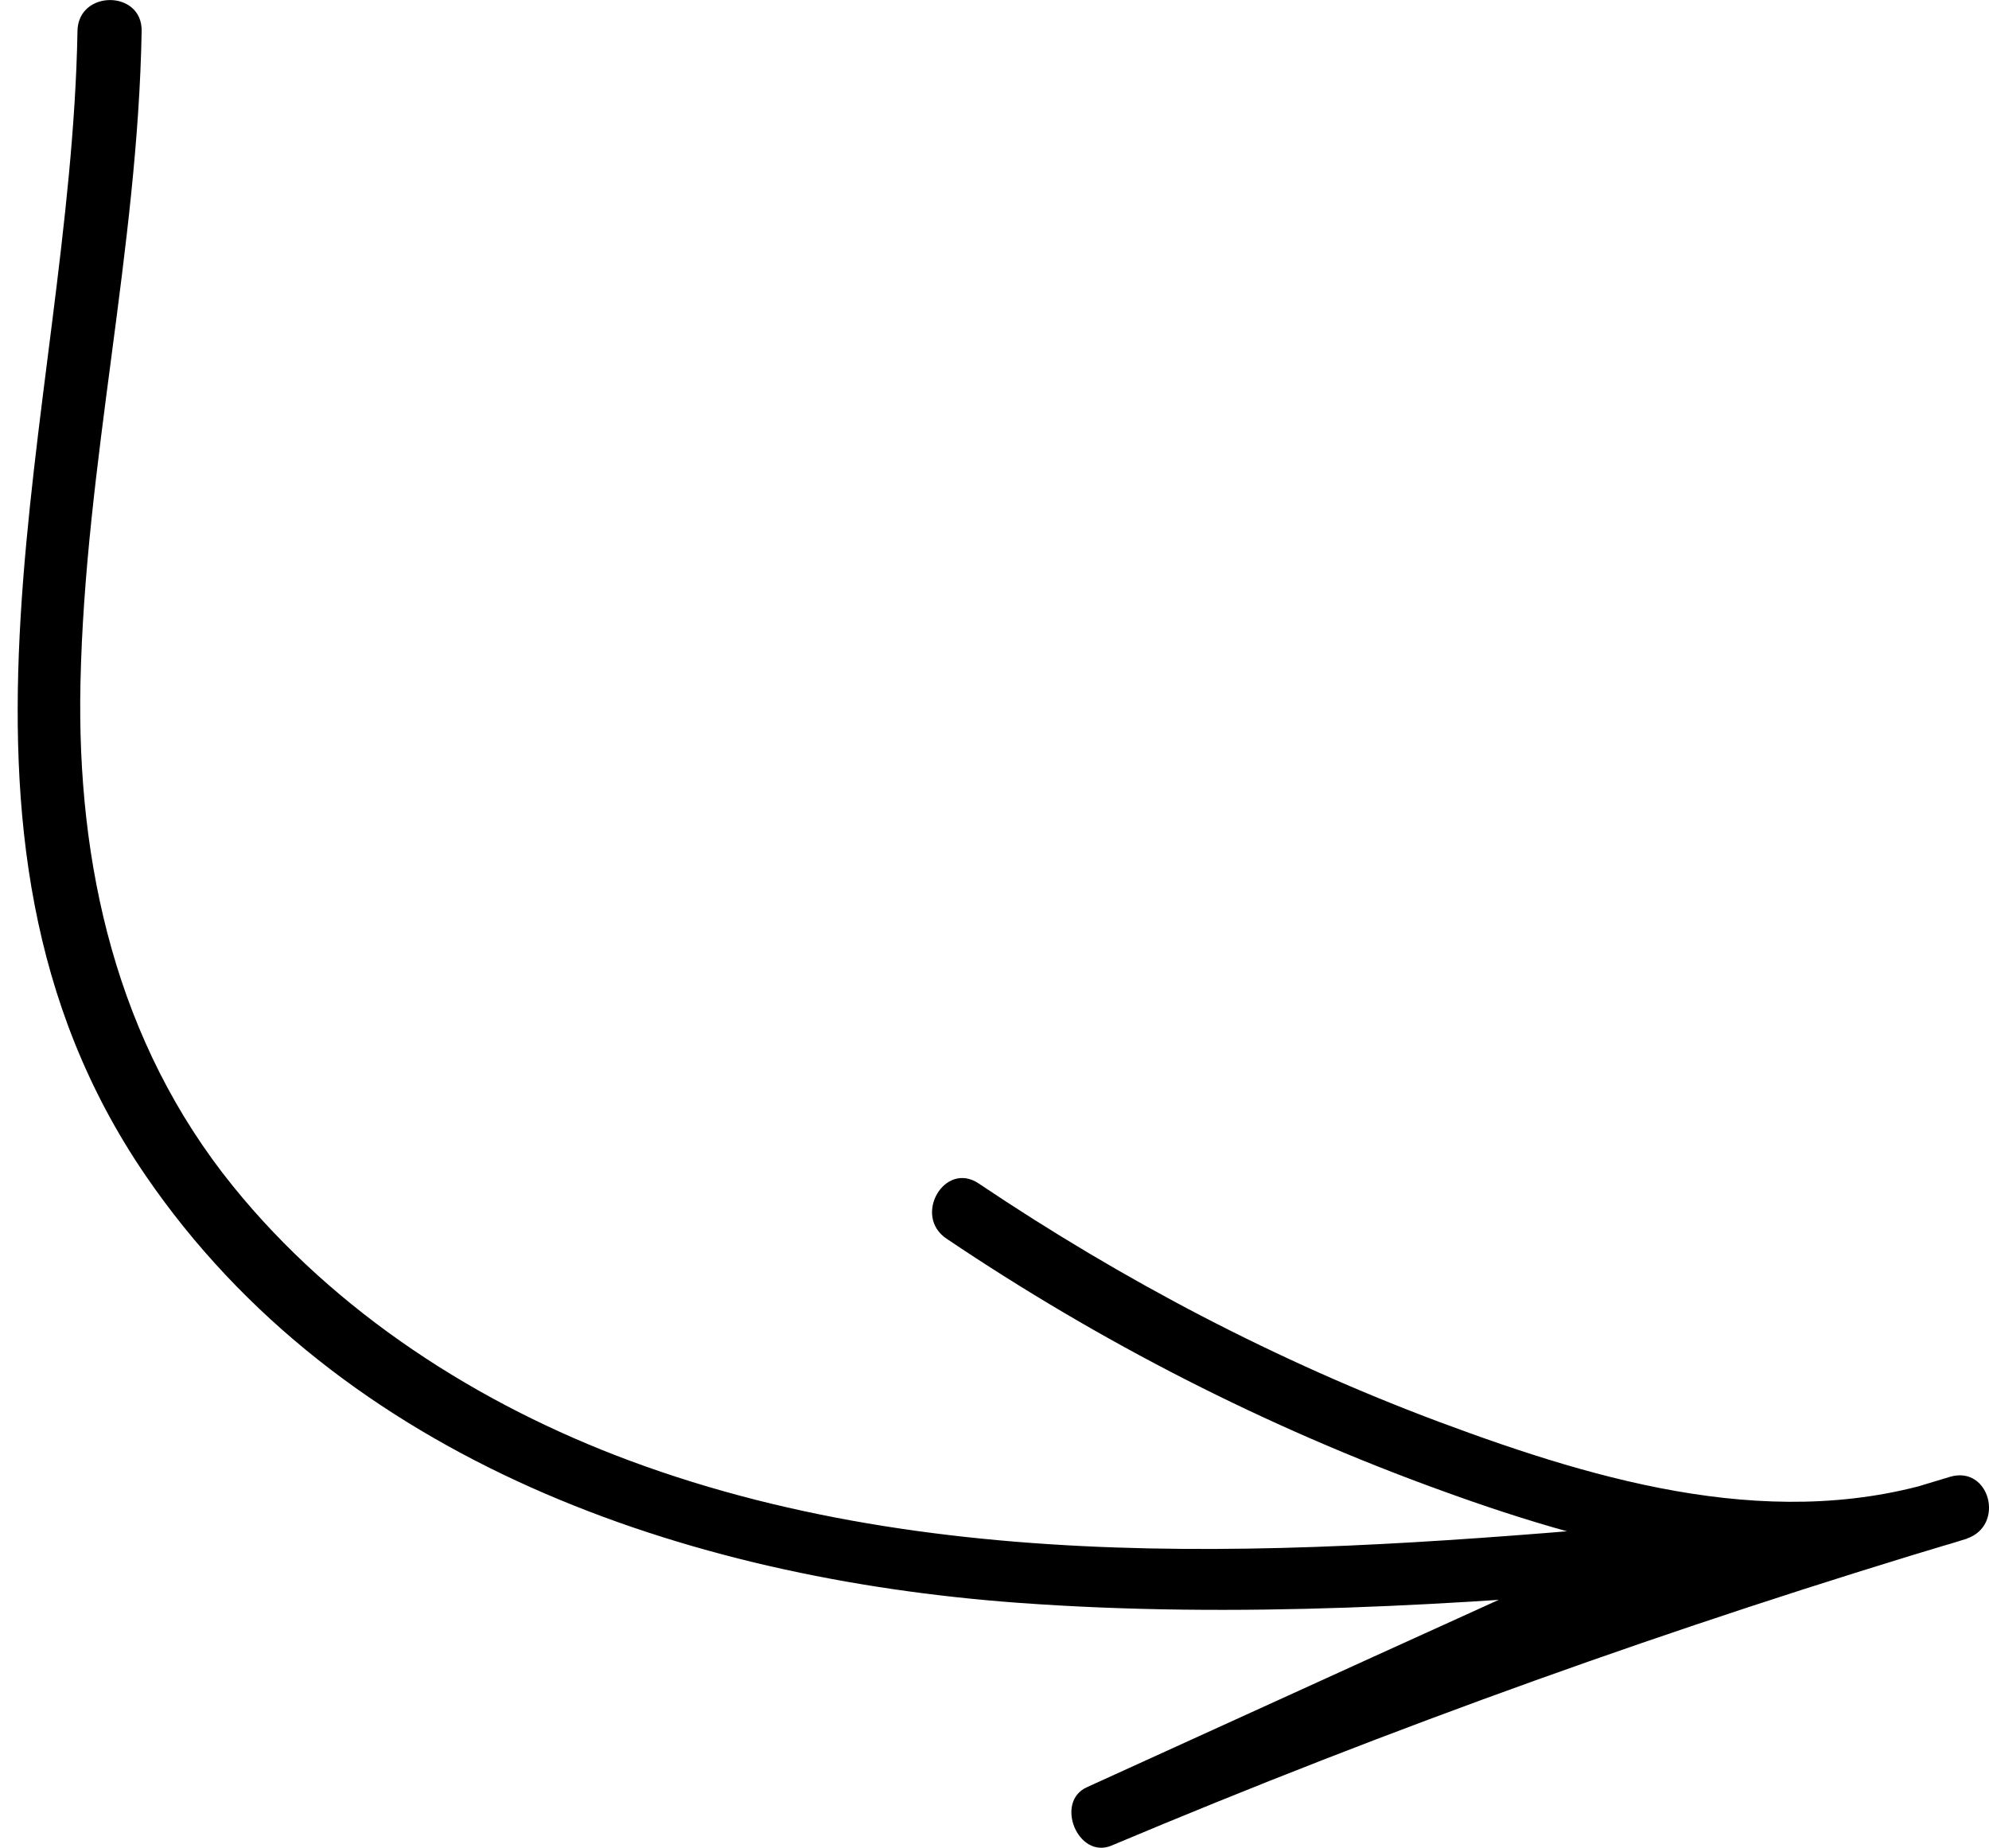
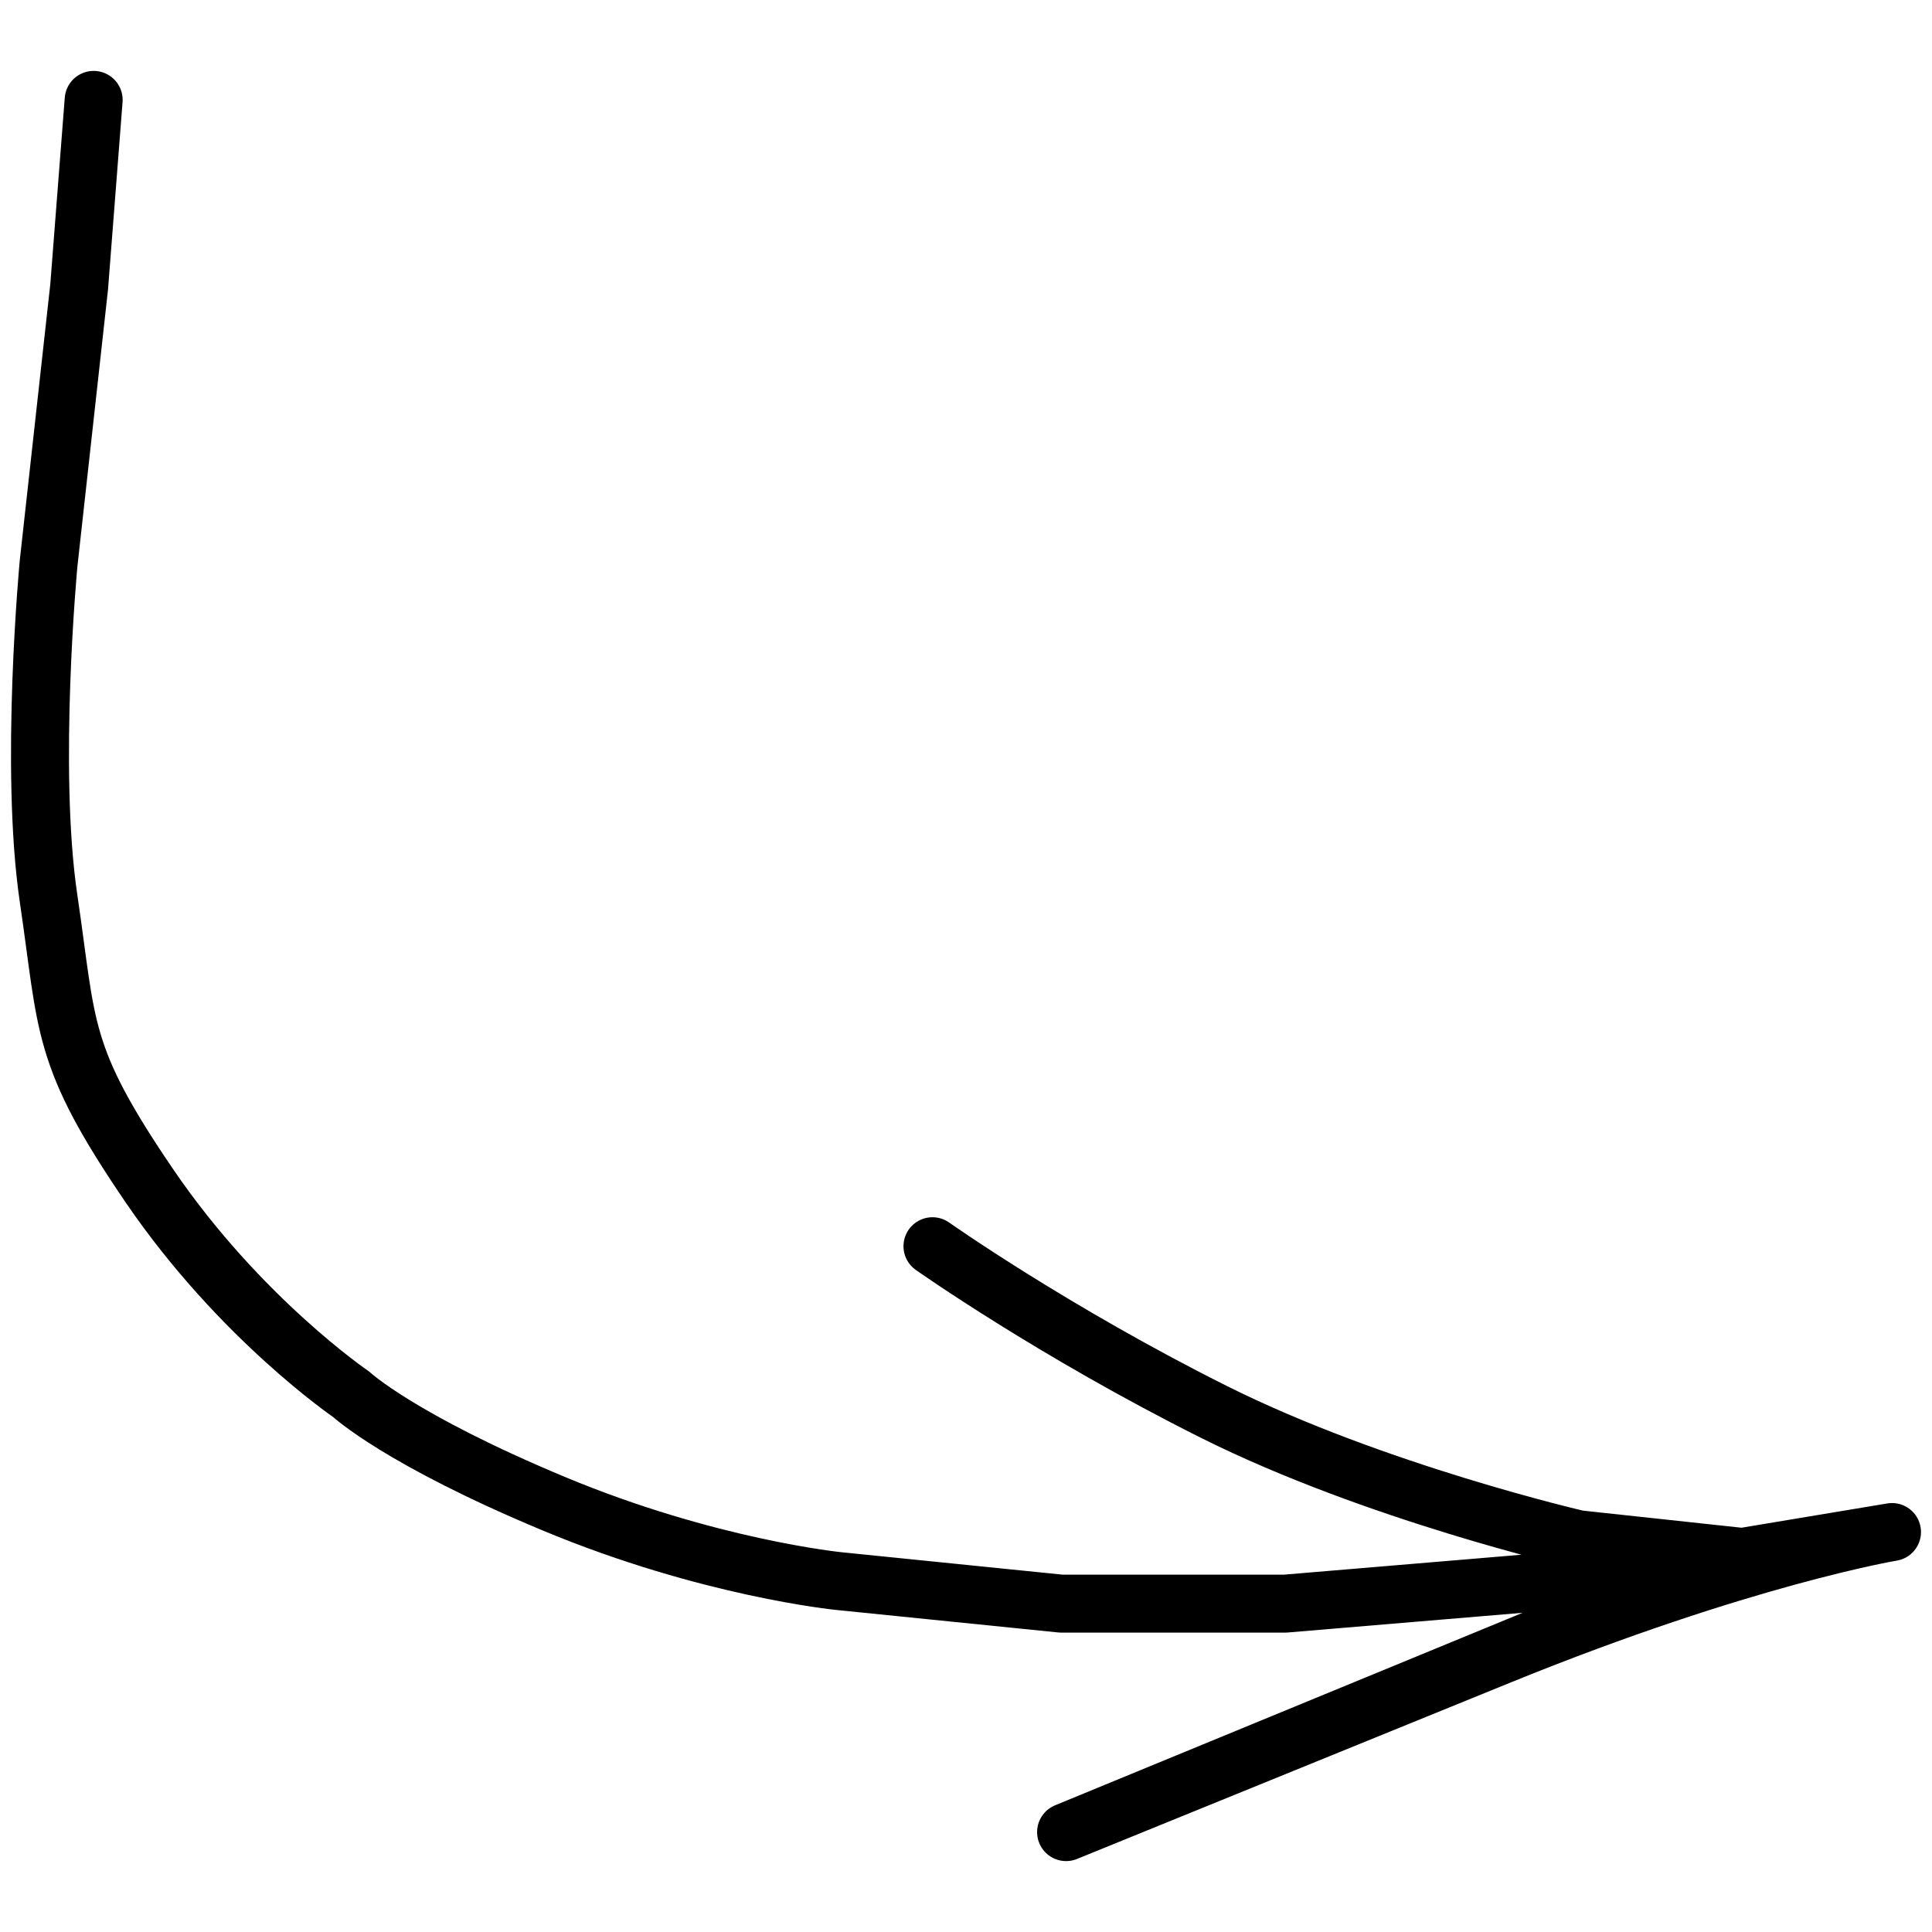
- <svg xmlns="http://www.w3.org/2000/svg" version="1.1" id="Layer_1" x="0px" y="0px" viewBox="0 0 23.309 21.656" enable-background="new 0 0 23.309 21.656" xml:space="preserve">
-   <path class="next-path" fill="currentColor" d="M0.908,0.363C0.83,4.822-1.056,9.736,1.706,13.777C4,17.131,8.043,18.5,11.931,18.785  c2.567,0.188,5.148,0.027,7.708-0.195c-0.063-0.232-0.126-0.465-0.188-0.697c-2.238,1.016-4.477,2.033-6.713,3.053  c-0.383,0.172-0.104,0.85,0.289,0.684c3.273-1.379,6.617-2.58,10.022-3.596c-0.066-0.242-0.133-0.482-0.199-0.723  c-1.991,0.67-4.08,0.064-5.976-0.643c-1.908-0.713-3.715-1.662-5.404-2.797c-0.4-0.27-0.776,0.379-0.378,0.646  c1.804,1.215,3.746,2.209,5.79,2.949c1.963,0.715,4.119,1.256,6.167,0.566c0.453-0.154,0.268-0.863-0.199-0.723  c-3.404,1.016-6.75,2.217-10.023,3.596c0.097,0.229,0.192,0.457,0.289,0.686c2.237-1.018,4.476-2.035,6.713-3.053  c0.335-0.152,0.173-0.73-0.189-0.699c-4.012,0.348-8.401,0.713-12.253-0.717c-1.78-0.66-3.454-1.734-4.656-3.219  c-1.363-1.684-1.834-3.766-1.788-5.9c0.055-2.563,0.672-5.076,0.717-7.641C1.666-0.12,0.916-0.12,0.908,0.363" />
-   <rect class="next-arrow" x="-188.781" y="-60.124" fill="none" width="342" height="137.435" />
+ <svg xmlns="http://www.w3.org/2000/svg" version="1.1" id="Layer_1" x="0px" y="0px" viewBox="0 0 50 50" enable-background="new 0 0 50 50" xml:space="preserve">
+   <path fill="none" stroke="currentColor" stroke-width="1.5" stroke-linecap="round" stroke-linejoin="round" stroke-miterlimit="10" d="  M2.424,2.585L2.049,7.419l-0.792,7.166c0,0-0.5,5.293,0,8.668c0.5,3.374,0.292,4.042,2.625,7.458s5.208,5.375,5.208,5.375  s1.25,1.166,5.25,2.833s7.375,2,7.375,2l5.75,0.583h5.793l10.916-0.916L27.59,47.415c0,0,5.002-2.037,11.252-4.579  s10.123-3.187,10.123-3.187l-3.873,0.645l-4.25-0.458c0,0-5.25-1.209-9.418-3.292c-4.166-2.083-7.292-4.292-7.292-4.292" />
</svg>
